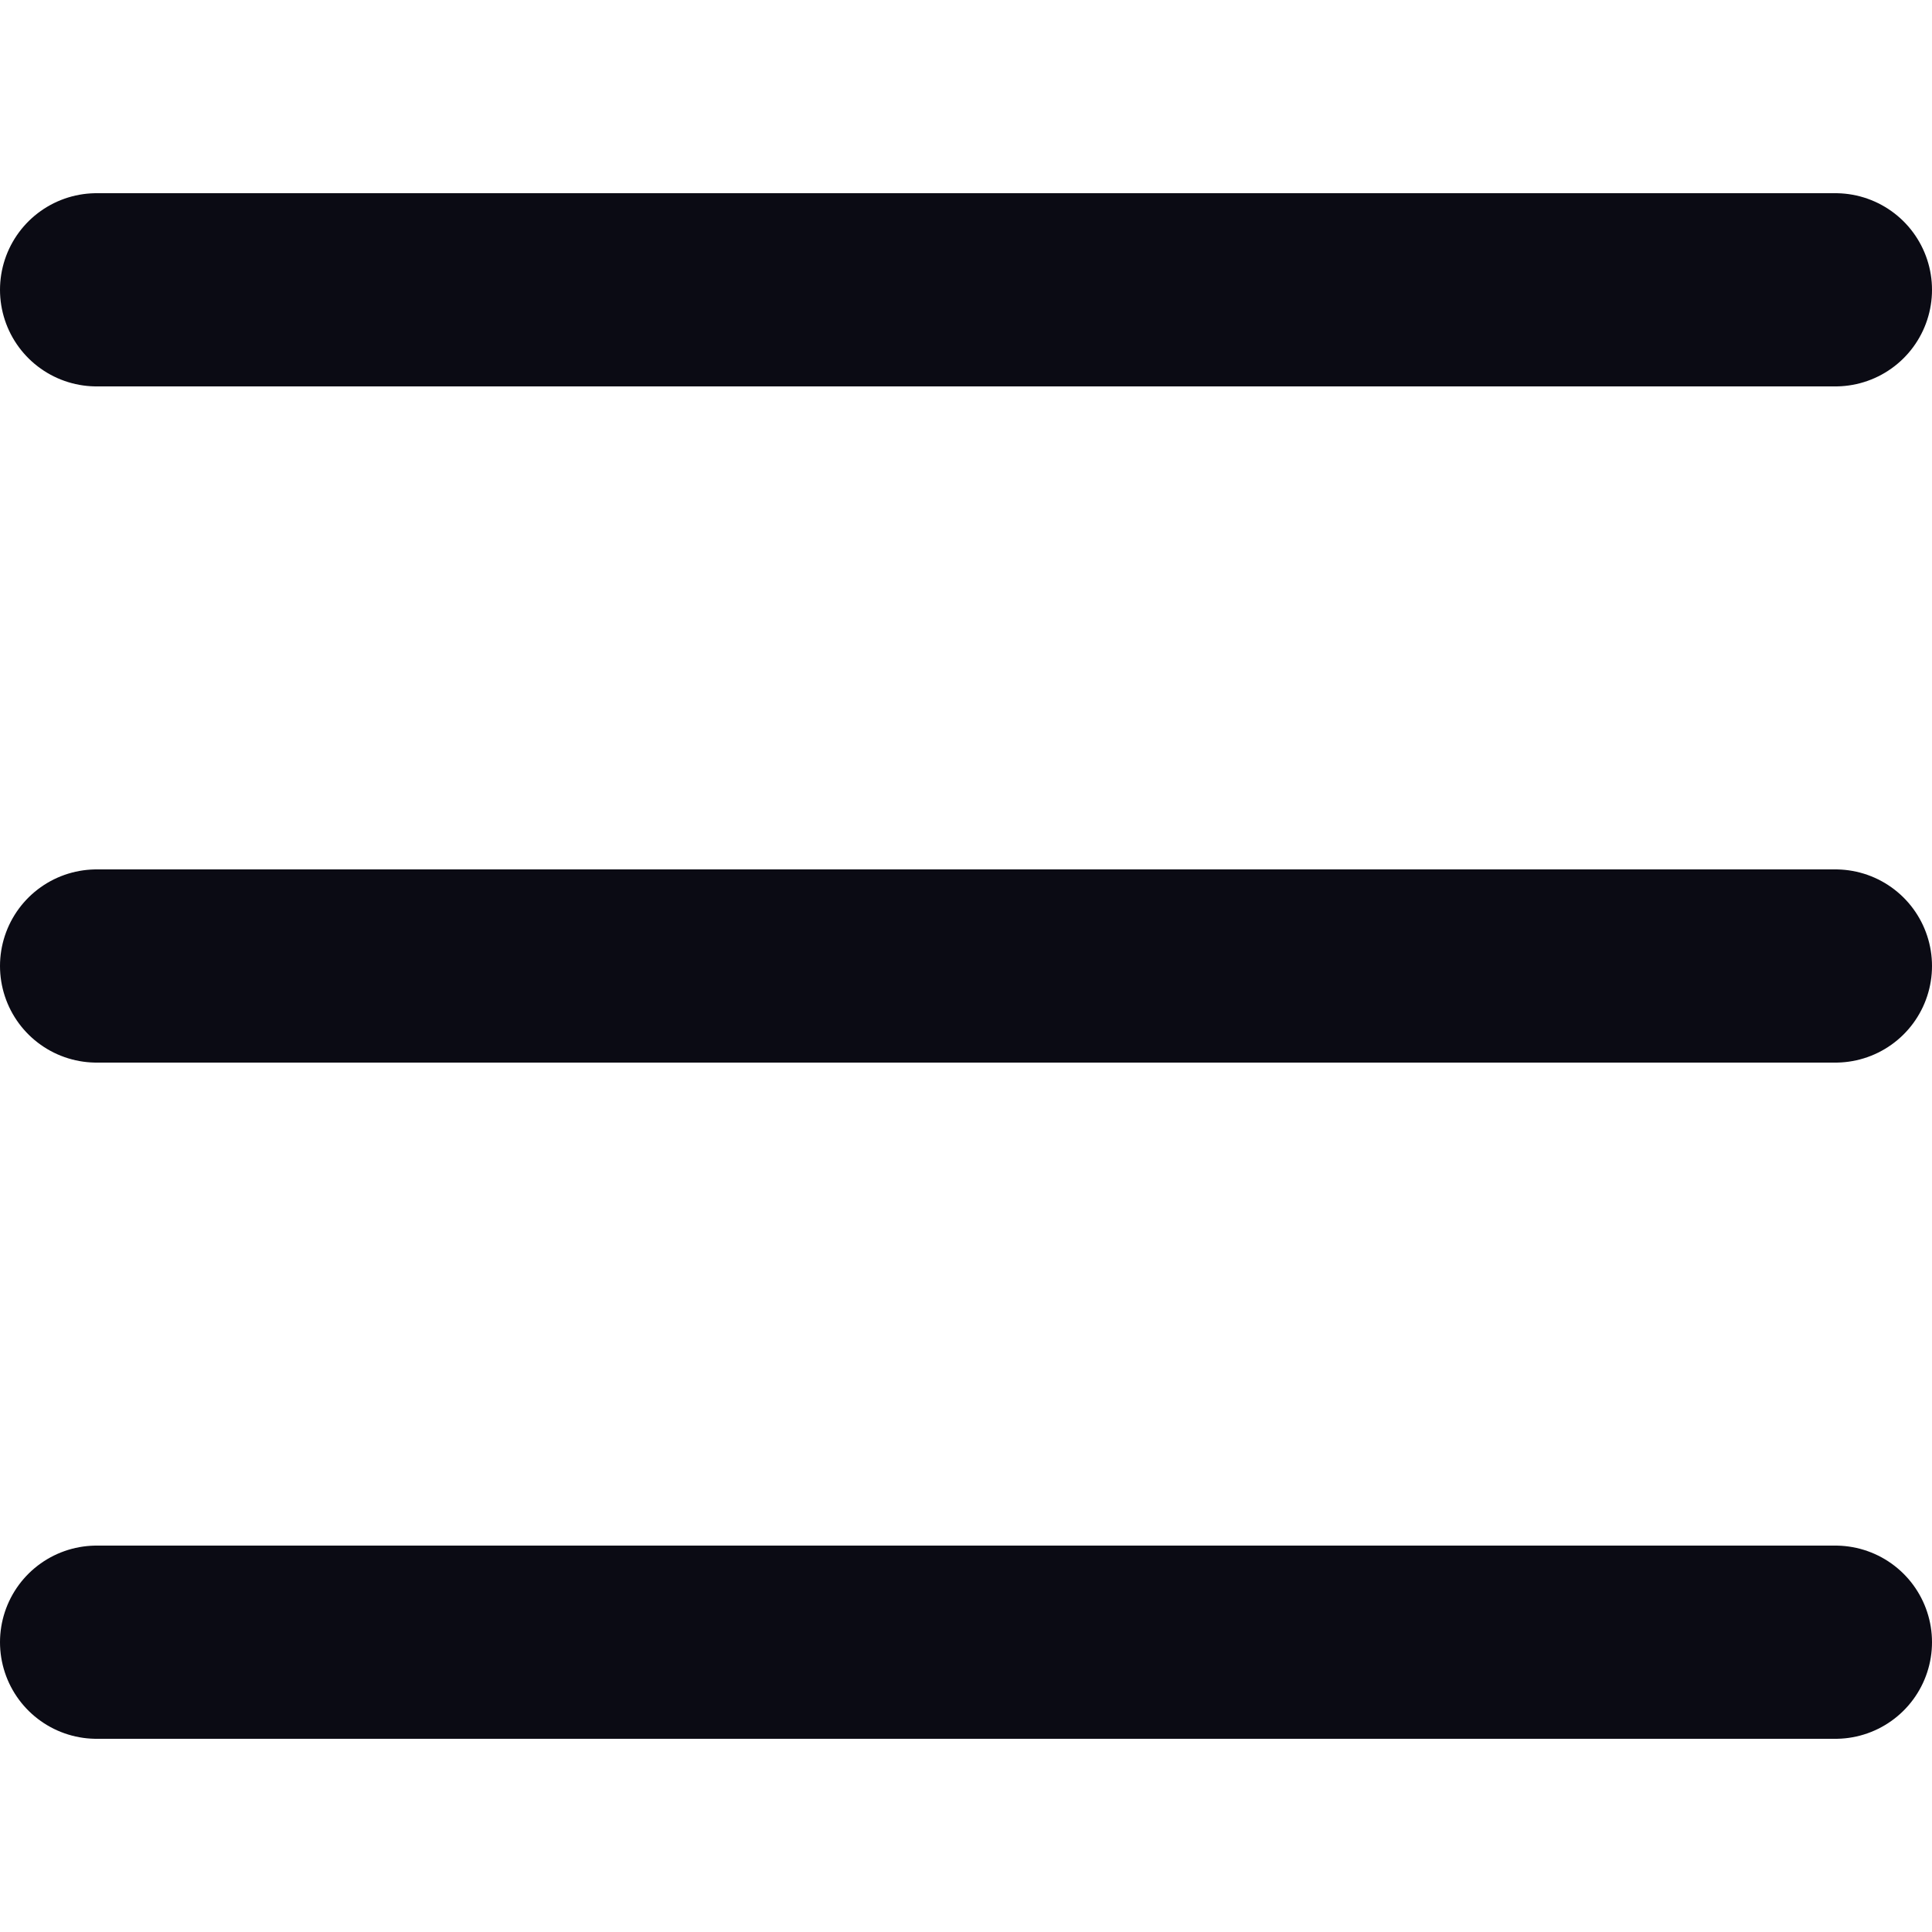
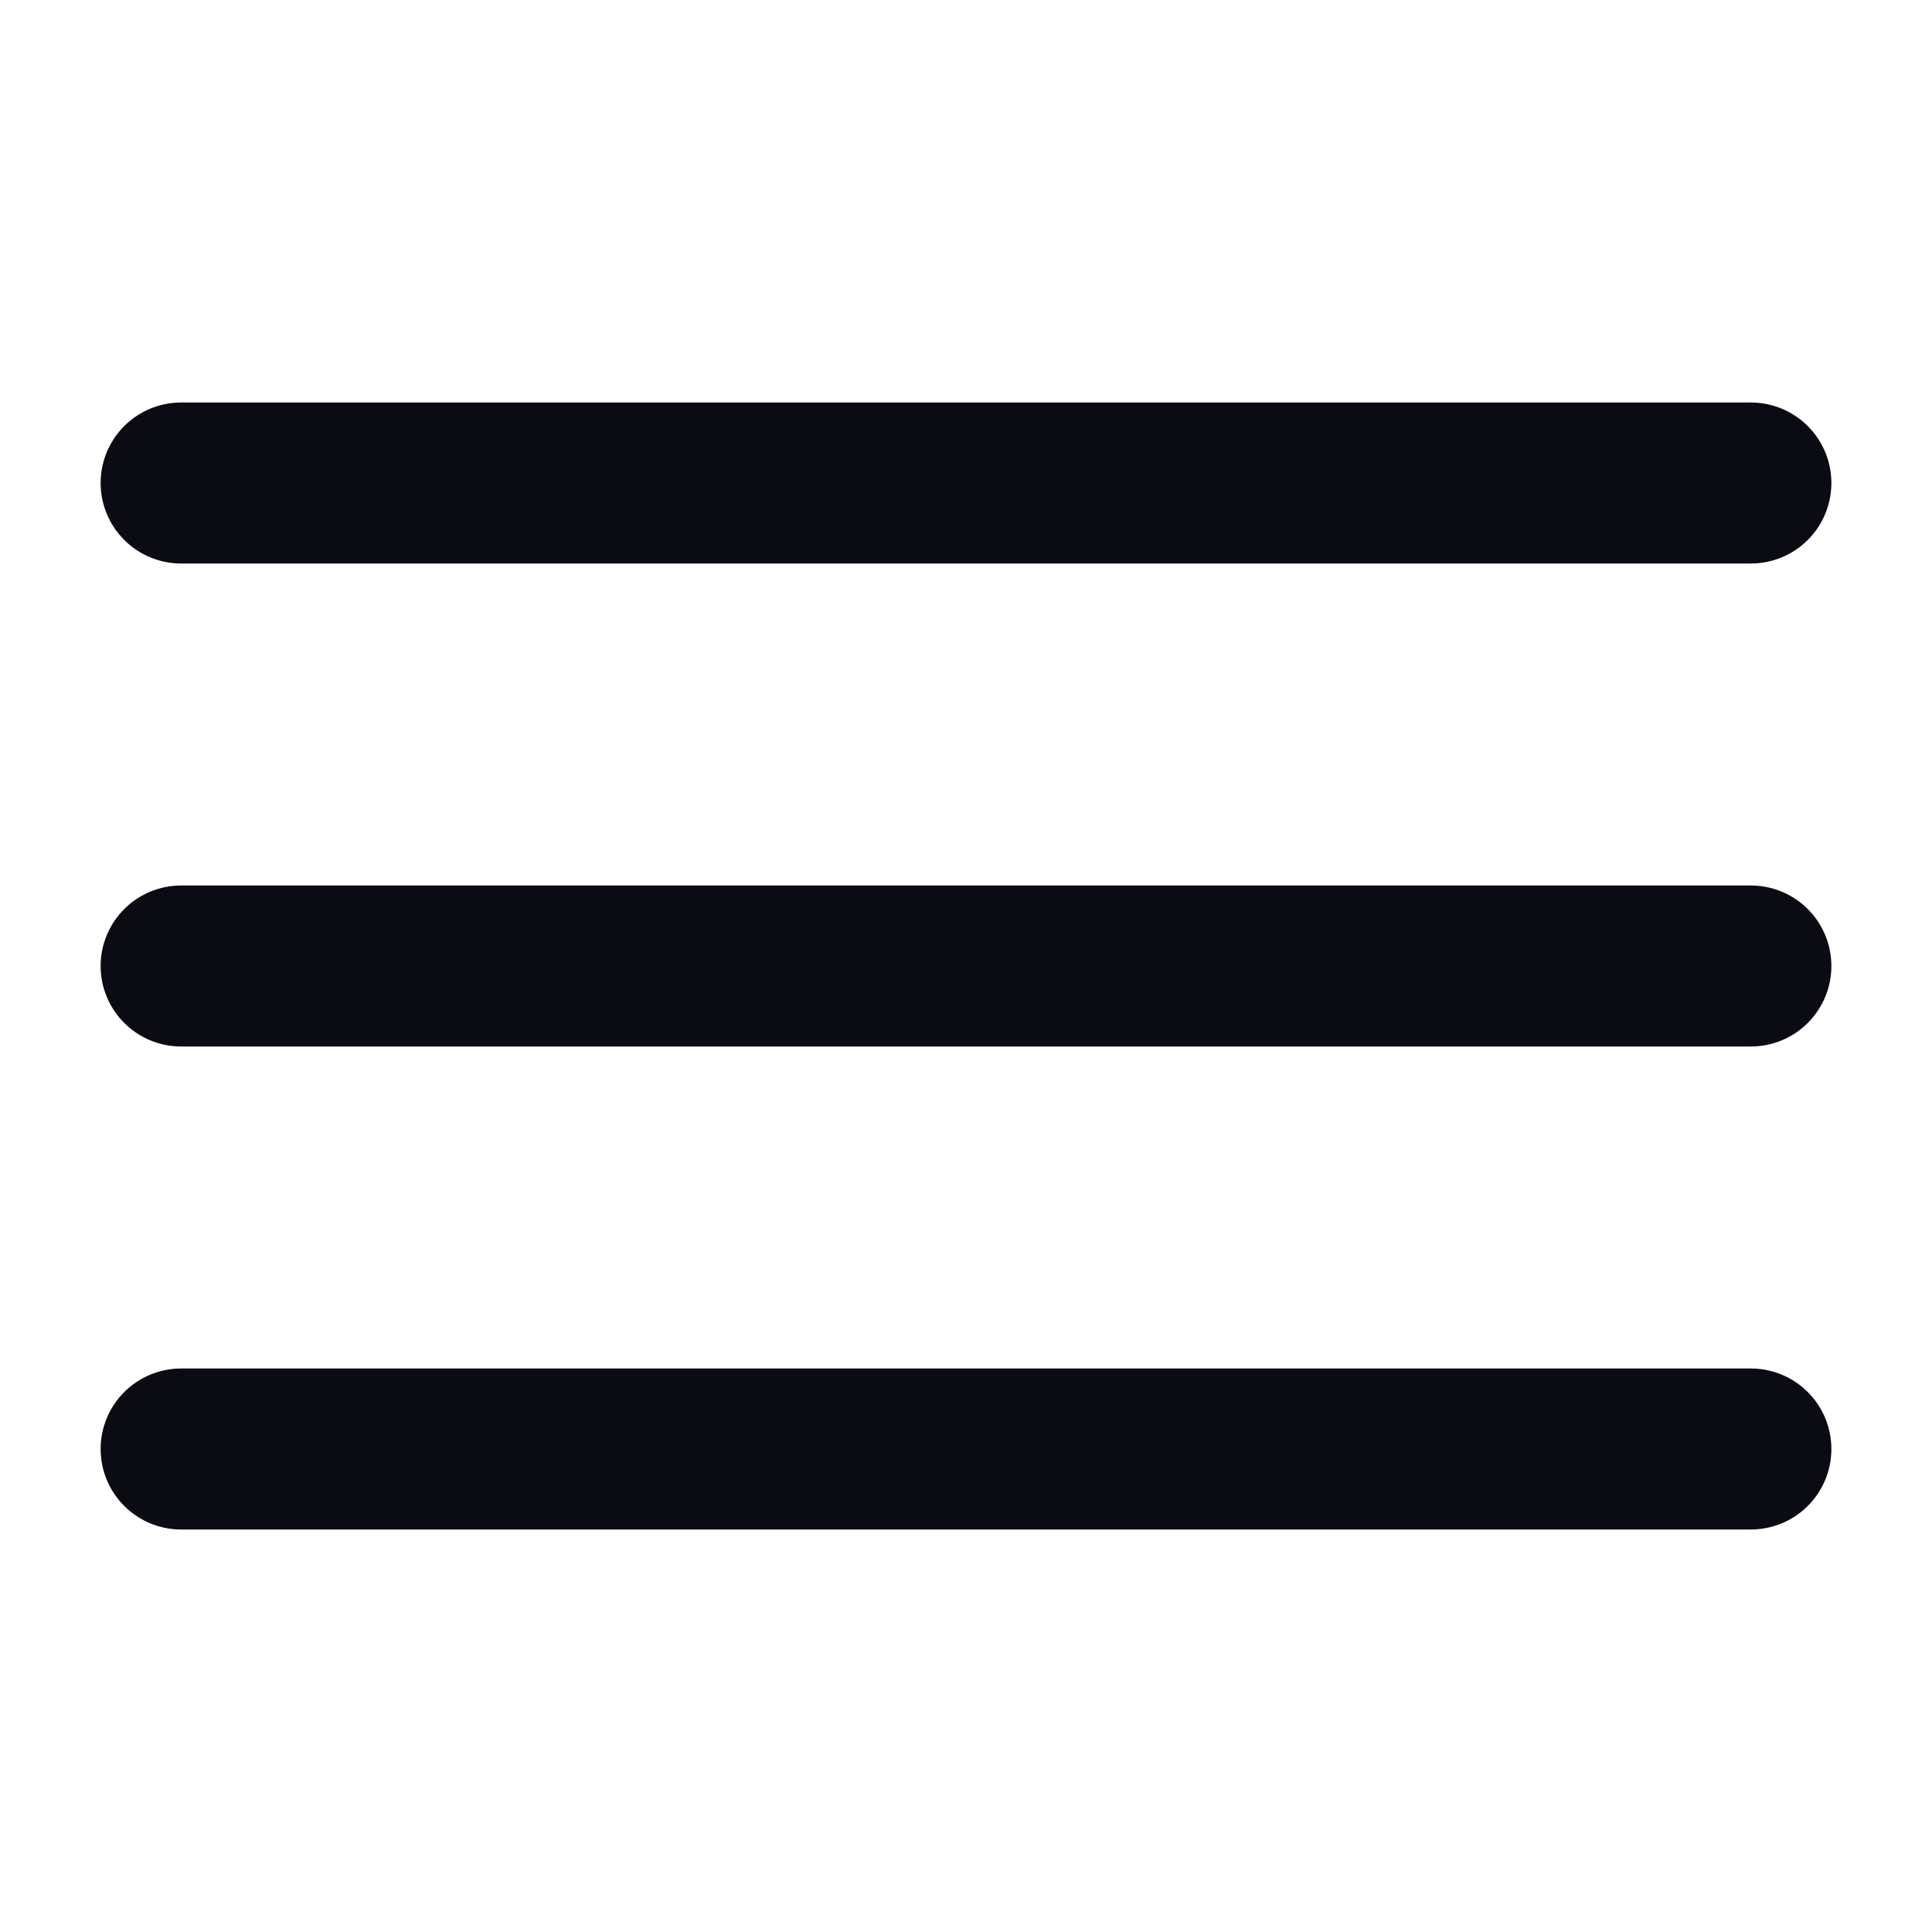
<svg xmlns="http://www.w3.org/2000/svg" viewBox="0 0 24 24" fill="none">
-   <path d="M1.2 3.6H22.8" stroke="#0B0B14" stroke-width="2.4" stroke-linecap="round" stroke-linejoin="round" class="stroke" />
-   <path d="M1.2 12H22.8" stroke="#0B0B14" stroke-width="2.4" stroke-linecap="round" stroke-linejoin="round" class="stroke" />
-   <path d="M1.2 20.4H22.8" stroke="#0B0B14" stroke-width="2.4" stroke-linecap="round" stroke-linejoin="round" class="stroke" />
+   <path d="M2.25 18H21.75M2.25 12H21.75M2.25 6H21.75" stroke="#0B0B14" stroke-width="2" stroke-linecap="round" stroke-linejoin="round" class="stroke" />
</svg>
